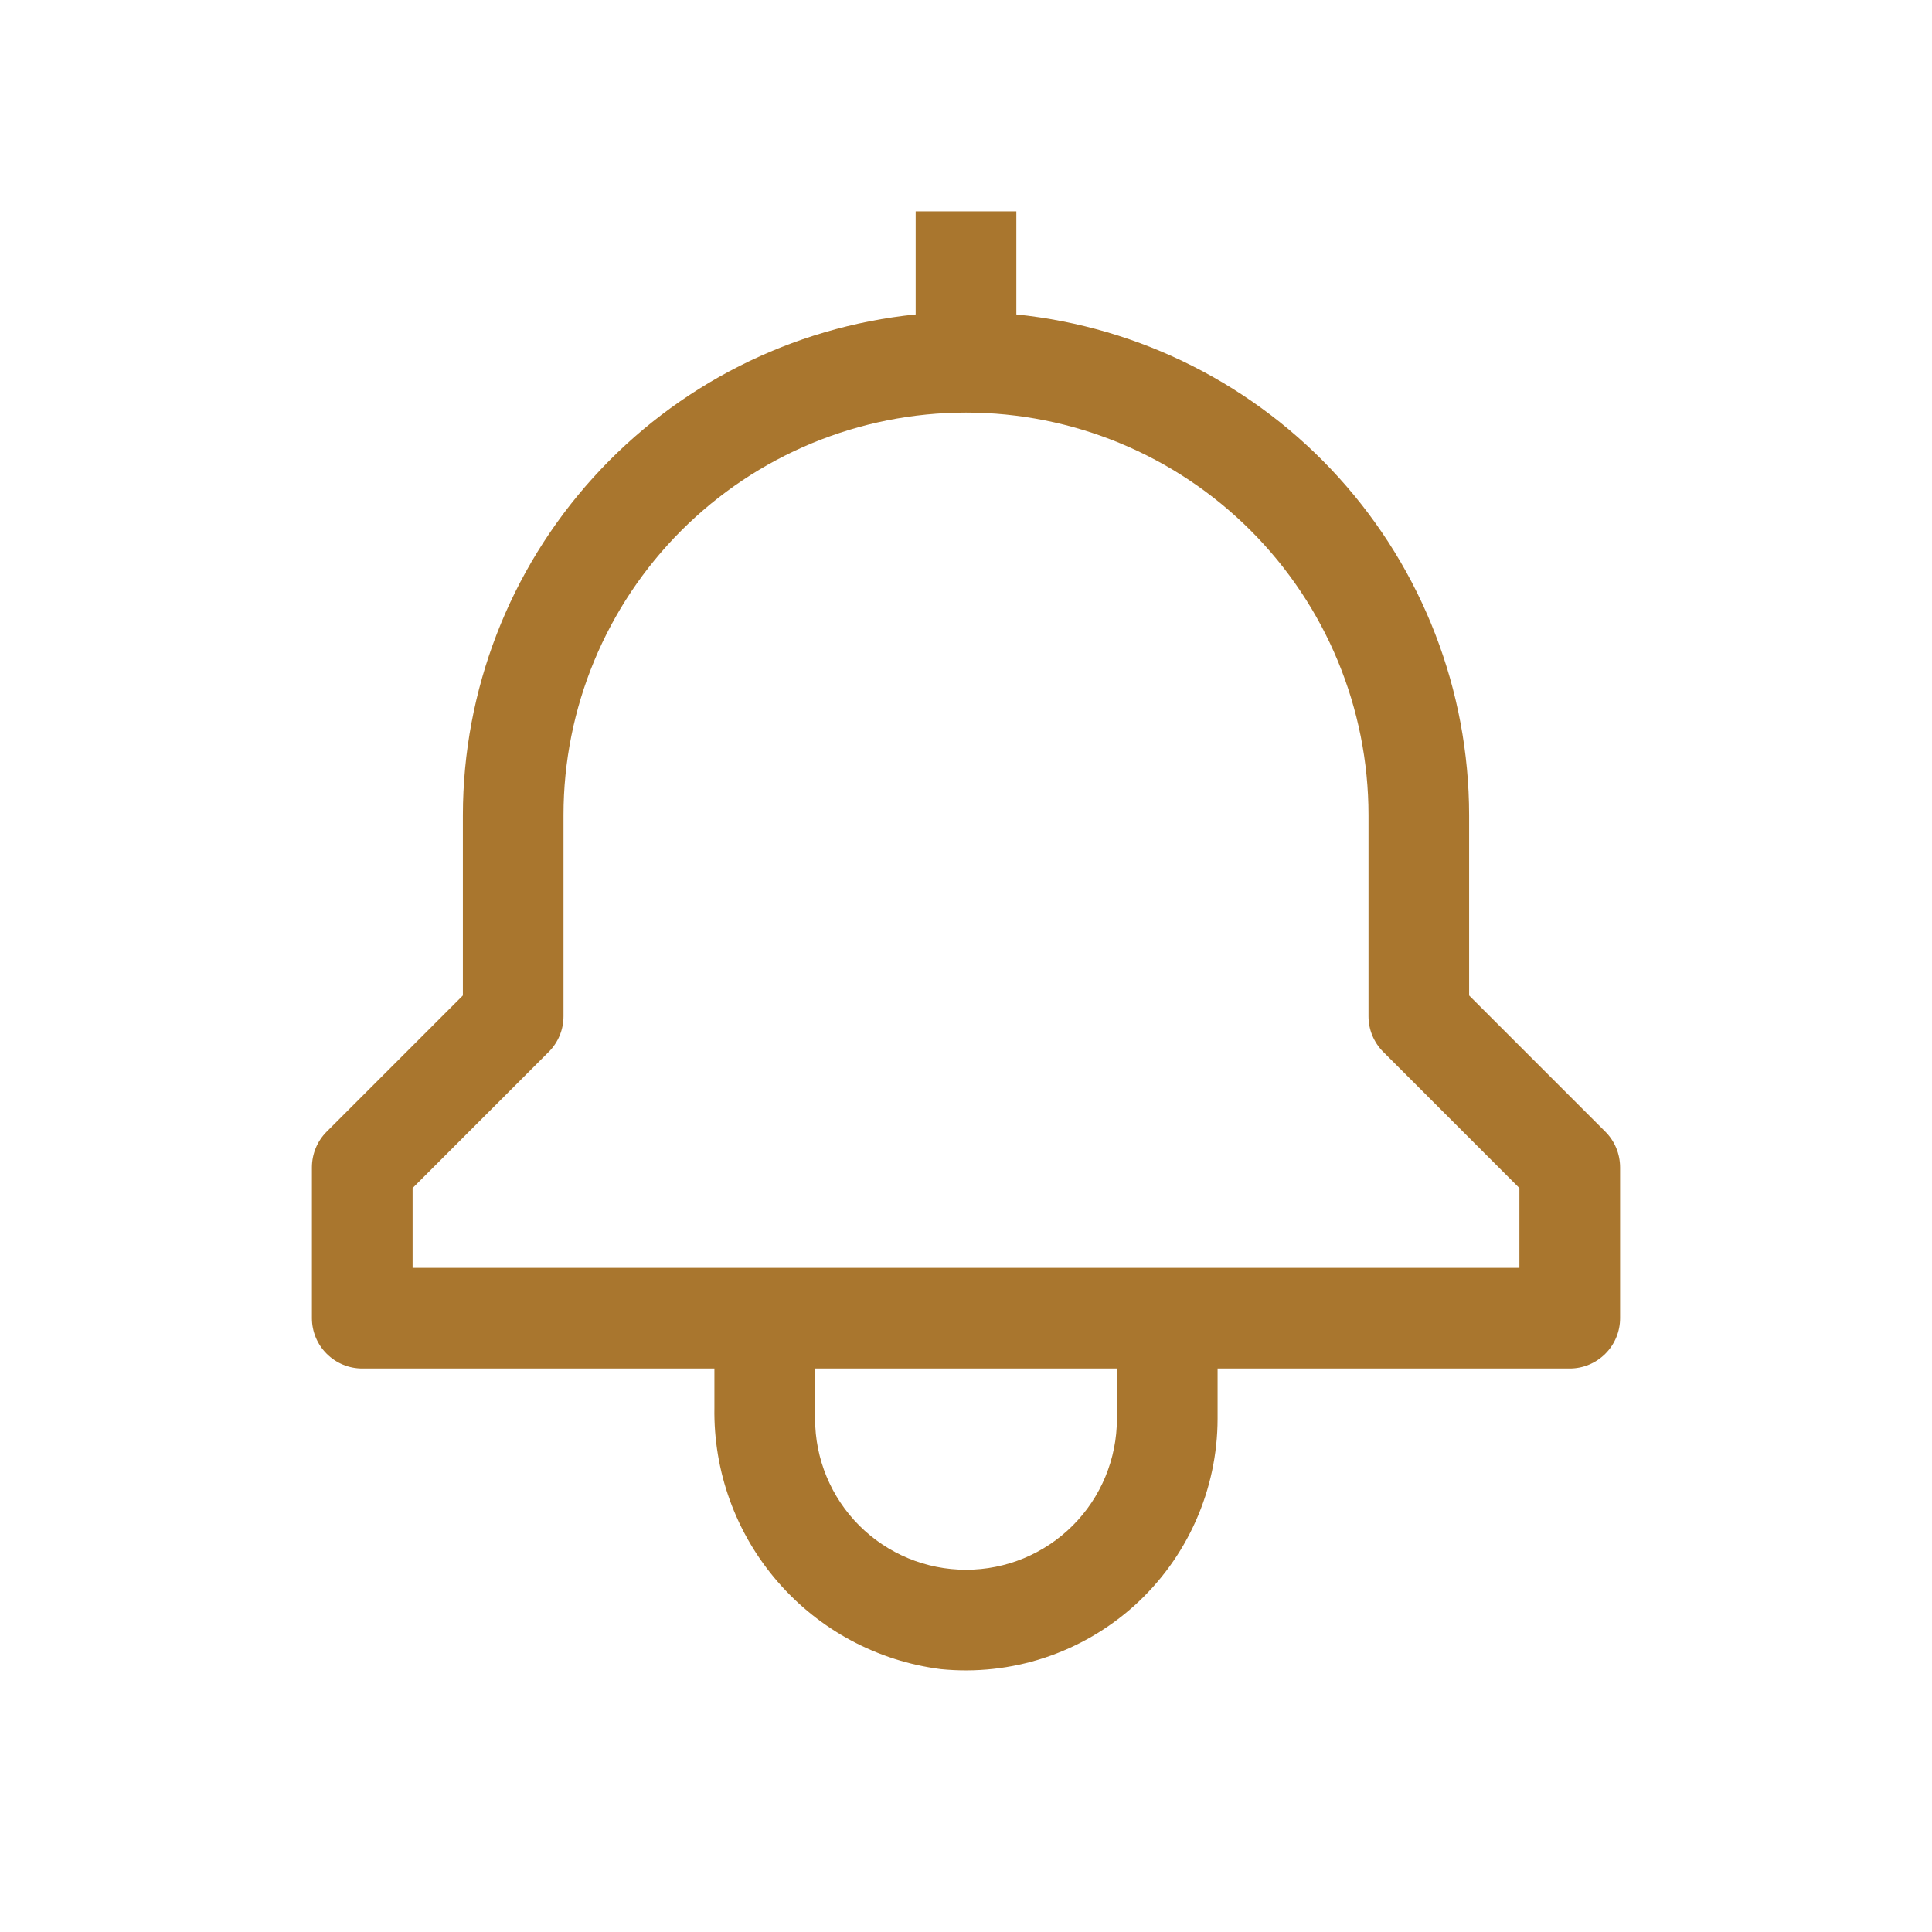
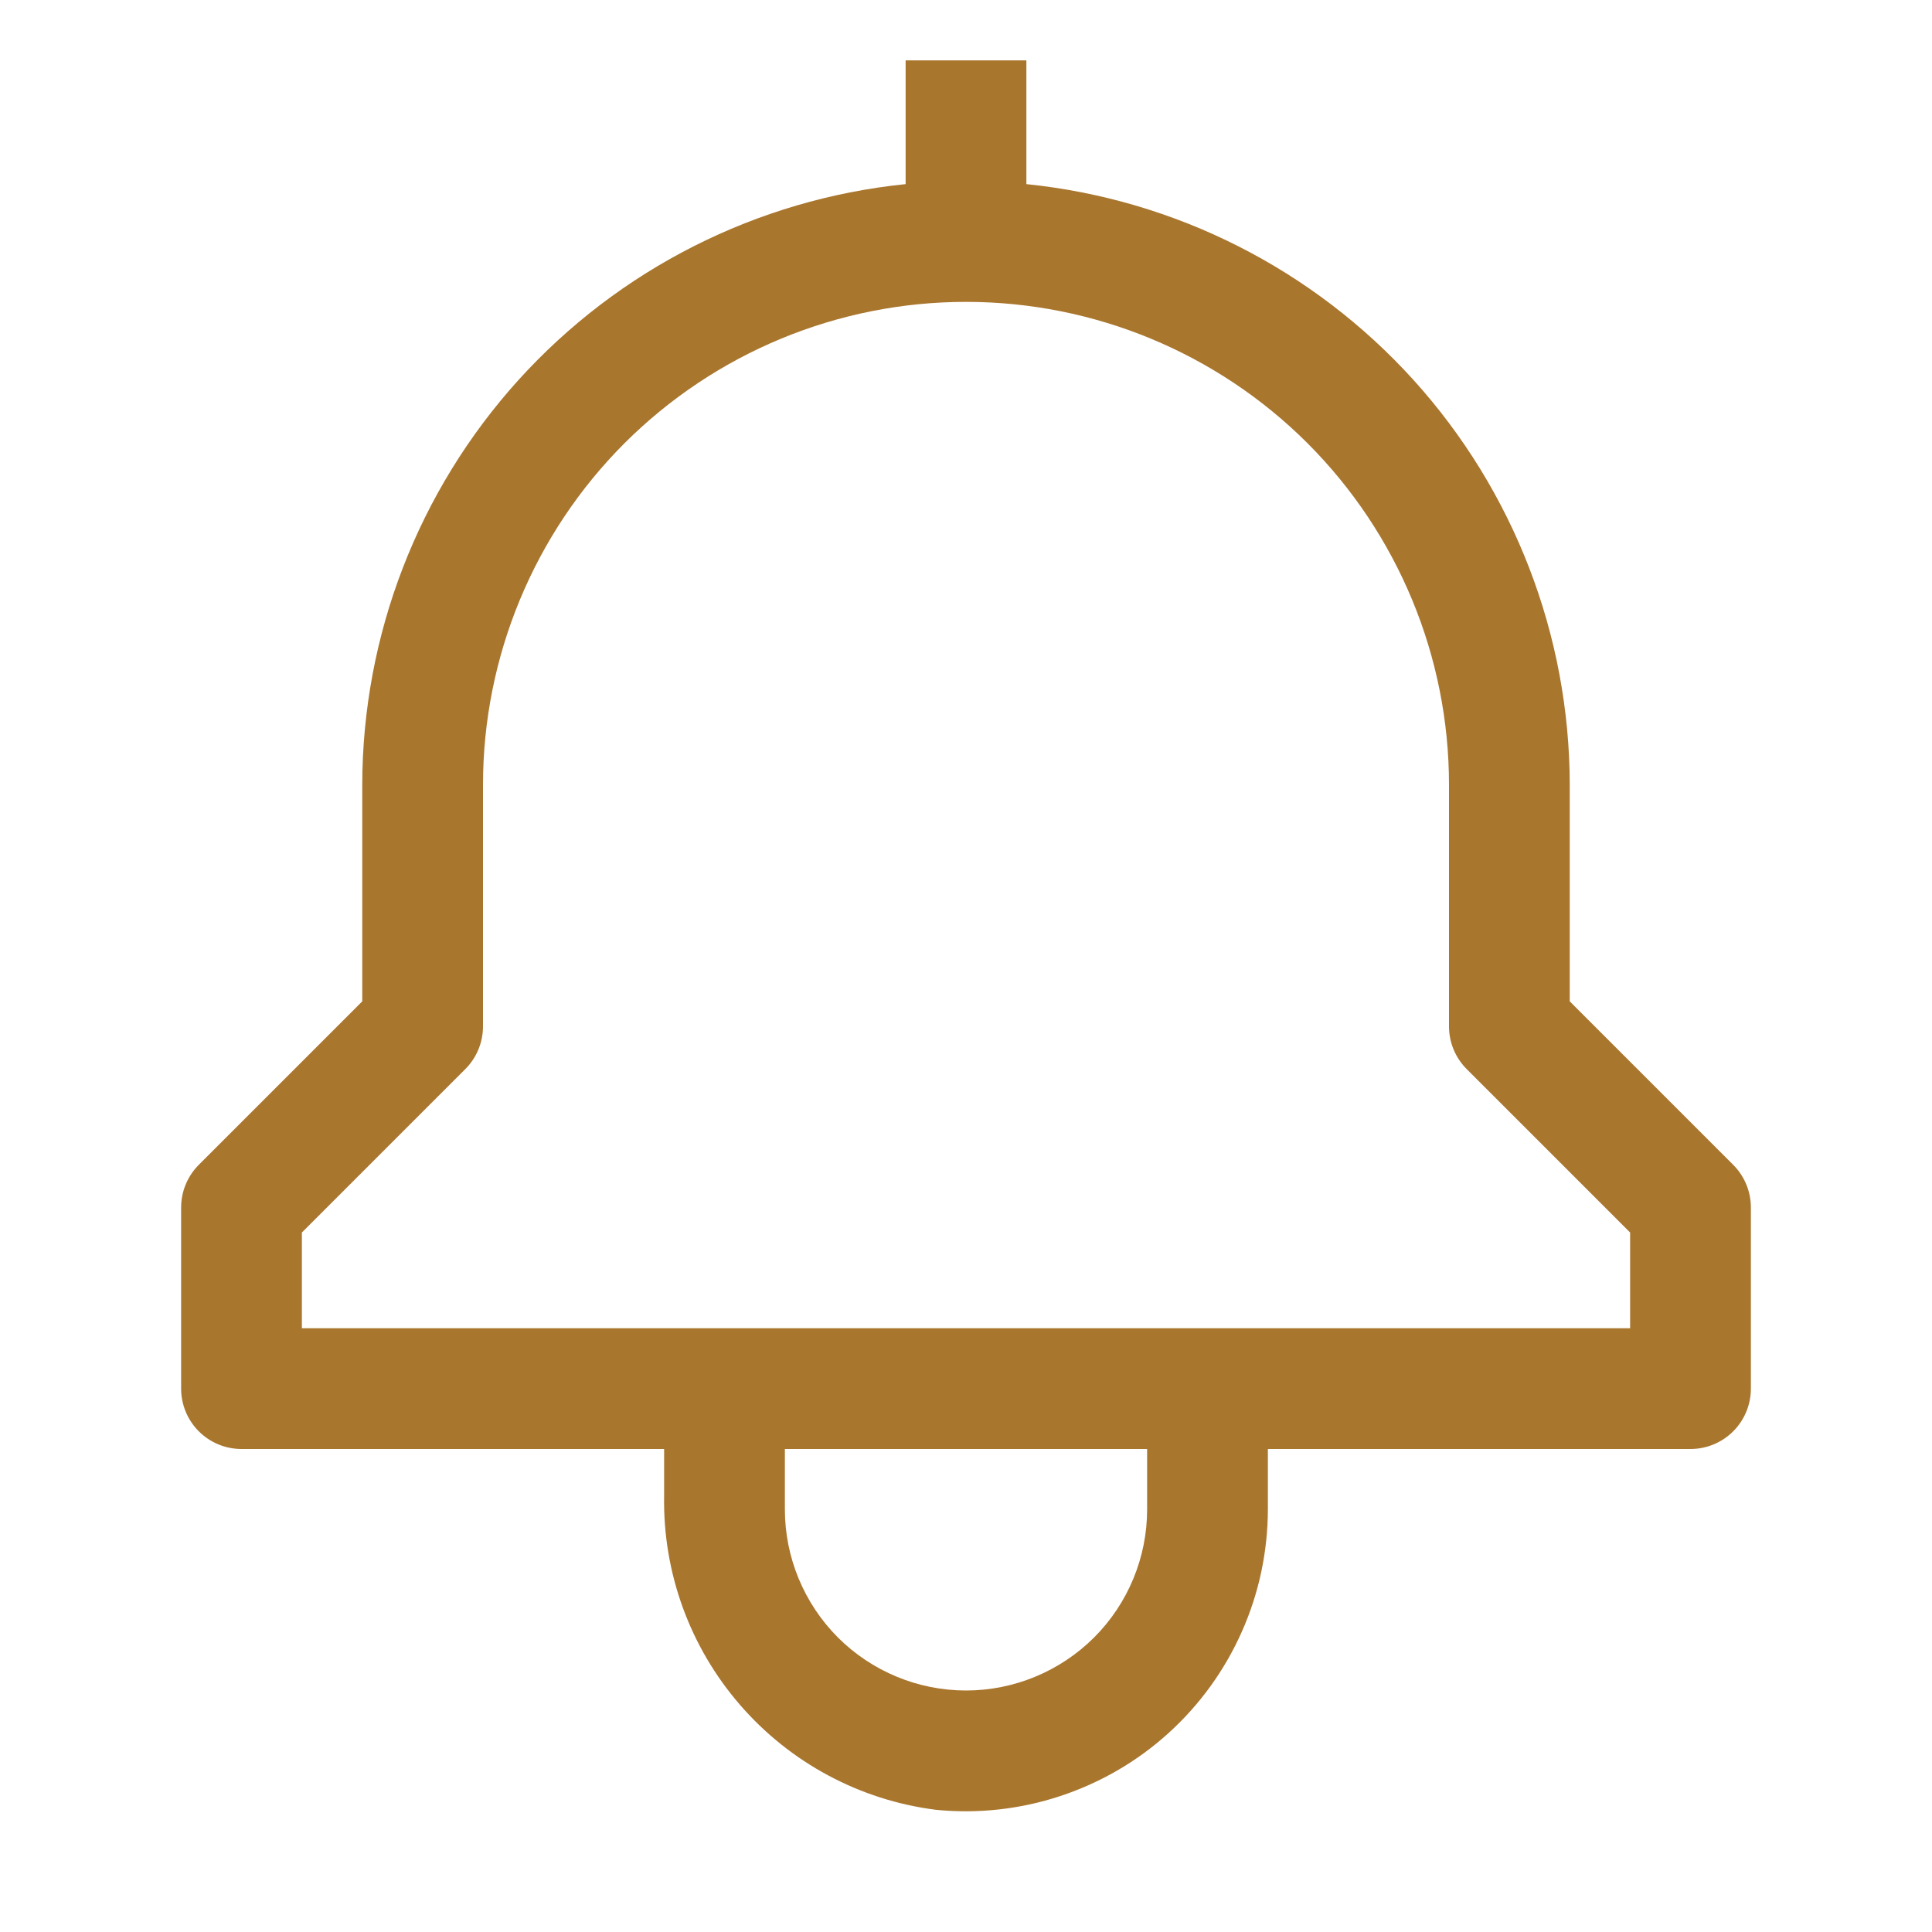
- <svg xmlns="http://www.w3.org/2000/svg" width="36" height="36" viewBox="0 0 36 36" fill="none">
-   <path d="M29.913 21.087L27.375 18.549V15.188C27.372 12.864 26.508 10.624 24.949 8.902C23.391 7.179 21.249 6.095 18.938 5.859V3.938H17.062V5.859C14.751 6.095 12.609 7.179 11.051 8.902C9.492 10.624 8.628 12.864 8.625 15.188V18.549L6.087 21.087C5.911 21.263 5.813 21.501 5.812 21.75V24.562C5.812 24.811 5.911 25.05 6.087 25.225C6.263 25.401 6.501 25.5 6.75 25.5H13.312V26.228C13.292 27.418 13.711 28.573 14.49 29.472C15.268 30.372 16.351 30.952 17.531 31.102C18.183 31.167 18.841 31.095 19.463 30.89C20.085 30.685 20.657 30.352 21.143 29.913C21.629 29.473 22.017 28.937 22.283 28.338C22.549 27.74 22.687 27.092 22.688 26.438V25.5H29.25C29.499 25.5 29.737 25.401 29.913 25.225C30.089 25.05 30.188 24.811 30.188 24.562V21.75C30.187 21.501 30.089 21.263 29.913 21.087ZM20.812 26.438C20.812 27.183 20.516 27.899 19.989 28.426C19.461 28.954 18.746 29.25 18 29.25C17.254 29.25 16.539 28.954 16.011 28.426C15.484 27.899 15.188 27.183 15.188 26.438V25.5H20.812V26.438ZM28.312 23.625H7.688V22.138L10.225 19.6C10.401 19.424 10.5 19.186 10.5 18.938V15.188C10.5 13.198 11.29 11.291 12.697 9.884C14.103 8.478 16.011 7.688 18 7.688C19.989 7.688 21.897 8.478 23.303 9.884C24.71 11.291 25.5 13.198 25.5 15.188V18.938C25.5 19.186 25.599 19.424 25.775 19.6L28.312 22.138V23.625Z" fill="#A9762E" />
+ <svg xmlns="http://www.w3.org/2000/svg" width="20" height="20" viewBox="0 0 20 20" fill="none">
+   <path d="M17.942 12.058L16.25 10.366V8.125C16.248 6.576 15.672 5.083 14.633 3.934C13.594 2.786 12.166 2.063 10.625 1.906V0.625H9.375V1.906C7.834 2.063 6.406 2.786 5.367 3.934C4.328 5.083 3.752 6.576 3.75 8.125V10.366L2.058 12.058C1.941 12.175 1.875 12.334 1.875 12.5V14.375C1.875 14.541 1.941 14.7 2.058 14.817C2.175 14.934 2.334 15 2.5 15H6.875V15.486C6.861 16.279 7.141 17.049 7.66 17.648C8.179 18.248 8.901 18.635 9.688 18.735C10.122 18.778 10.561 18.73 10.975 18.593C11.39 18.456 11.772 18.235 12.095 17.942C12.419 17.649 12.678 17.291 12.855 16.892C13.033 16.493 13.124 16.062 13.125 15.625V15H17.5C17.666 15 17.825 14.934 17.942 14.817C18.059 14.7 18.125 14.541 18.125 14.375V12.5C18.125 12.334 18.059 12.175 17.942 12.058ZM11.875 15.625C11.875 16.122 11.678 16.599 11.326 16.951C10.974 17.302 10.497 17.5 10 17.5C9.503 17.5 9.026 17.302 8.674 16.951C8.323 16.599 8.125 16.122 8.125 15.625V15H11.875V15.625ZM16.875 13.75H3.125V12.759L4.817 11.067C4.934 10.95 5 10.791 5 10.625V8.125C5 6.799 5.527 5.527 6.464 4.589C7.402 3.652 8.674 3.125 10 3.125C11.326 3.125 12.598 3.652 13.536 4.589C14.473 5.527 15 6.799 15 8.125V10.625C15 10.791 15.066 10.95 15.183 11.067L16.875 12.759V13.75Z" fill="#A9762E" />
</svg>
